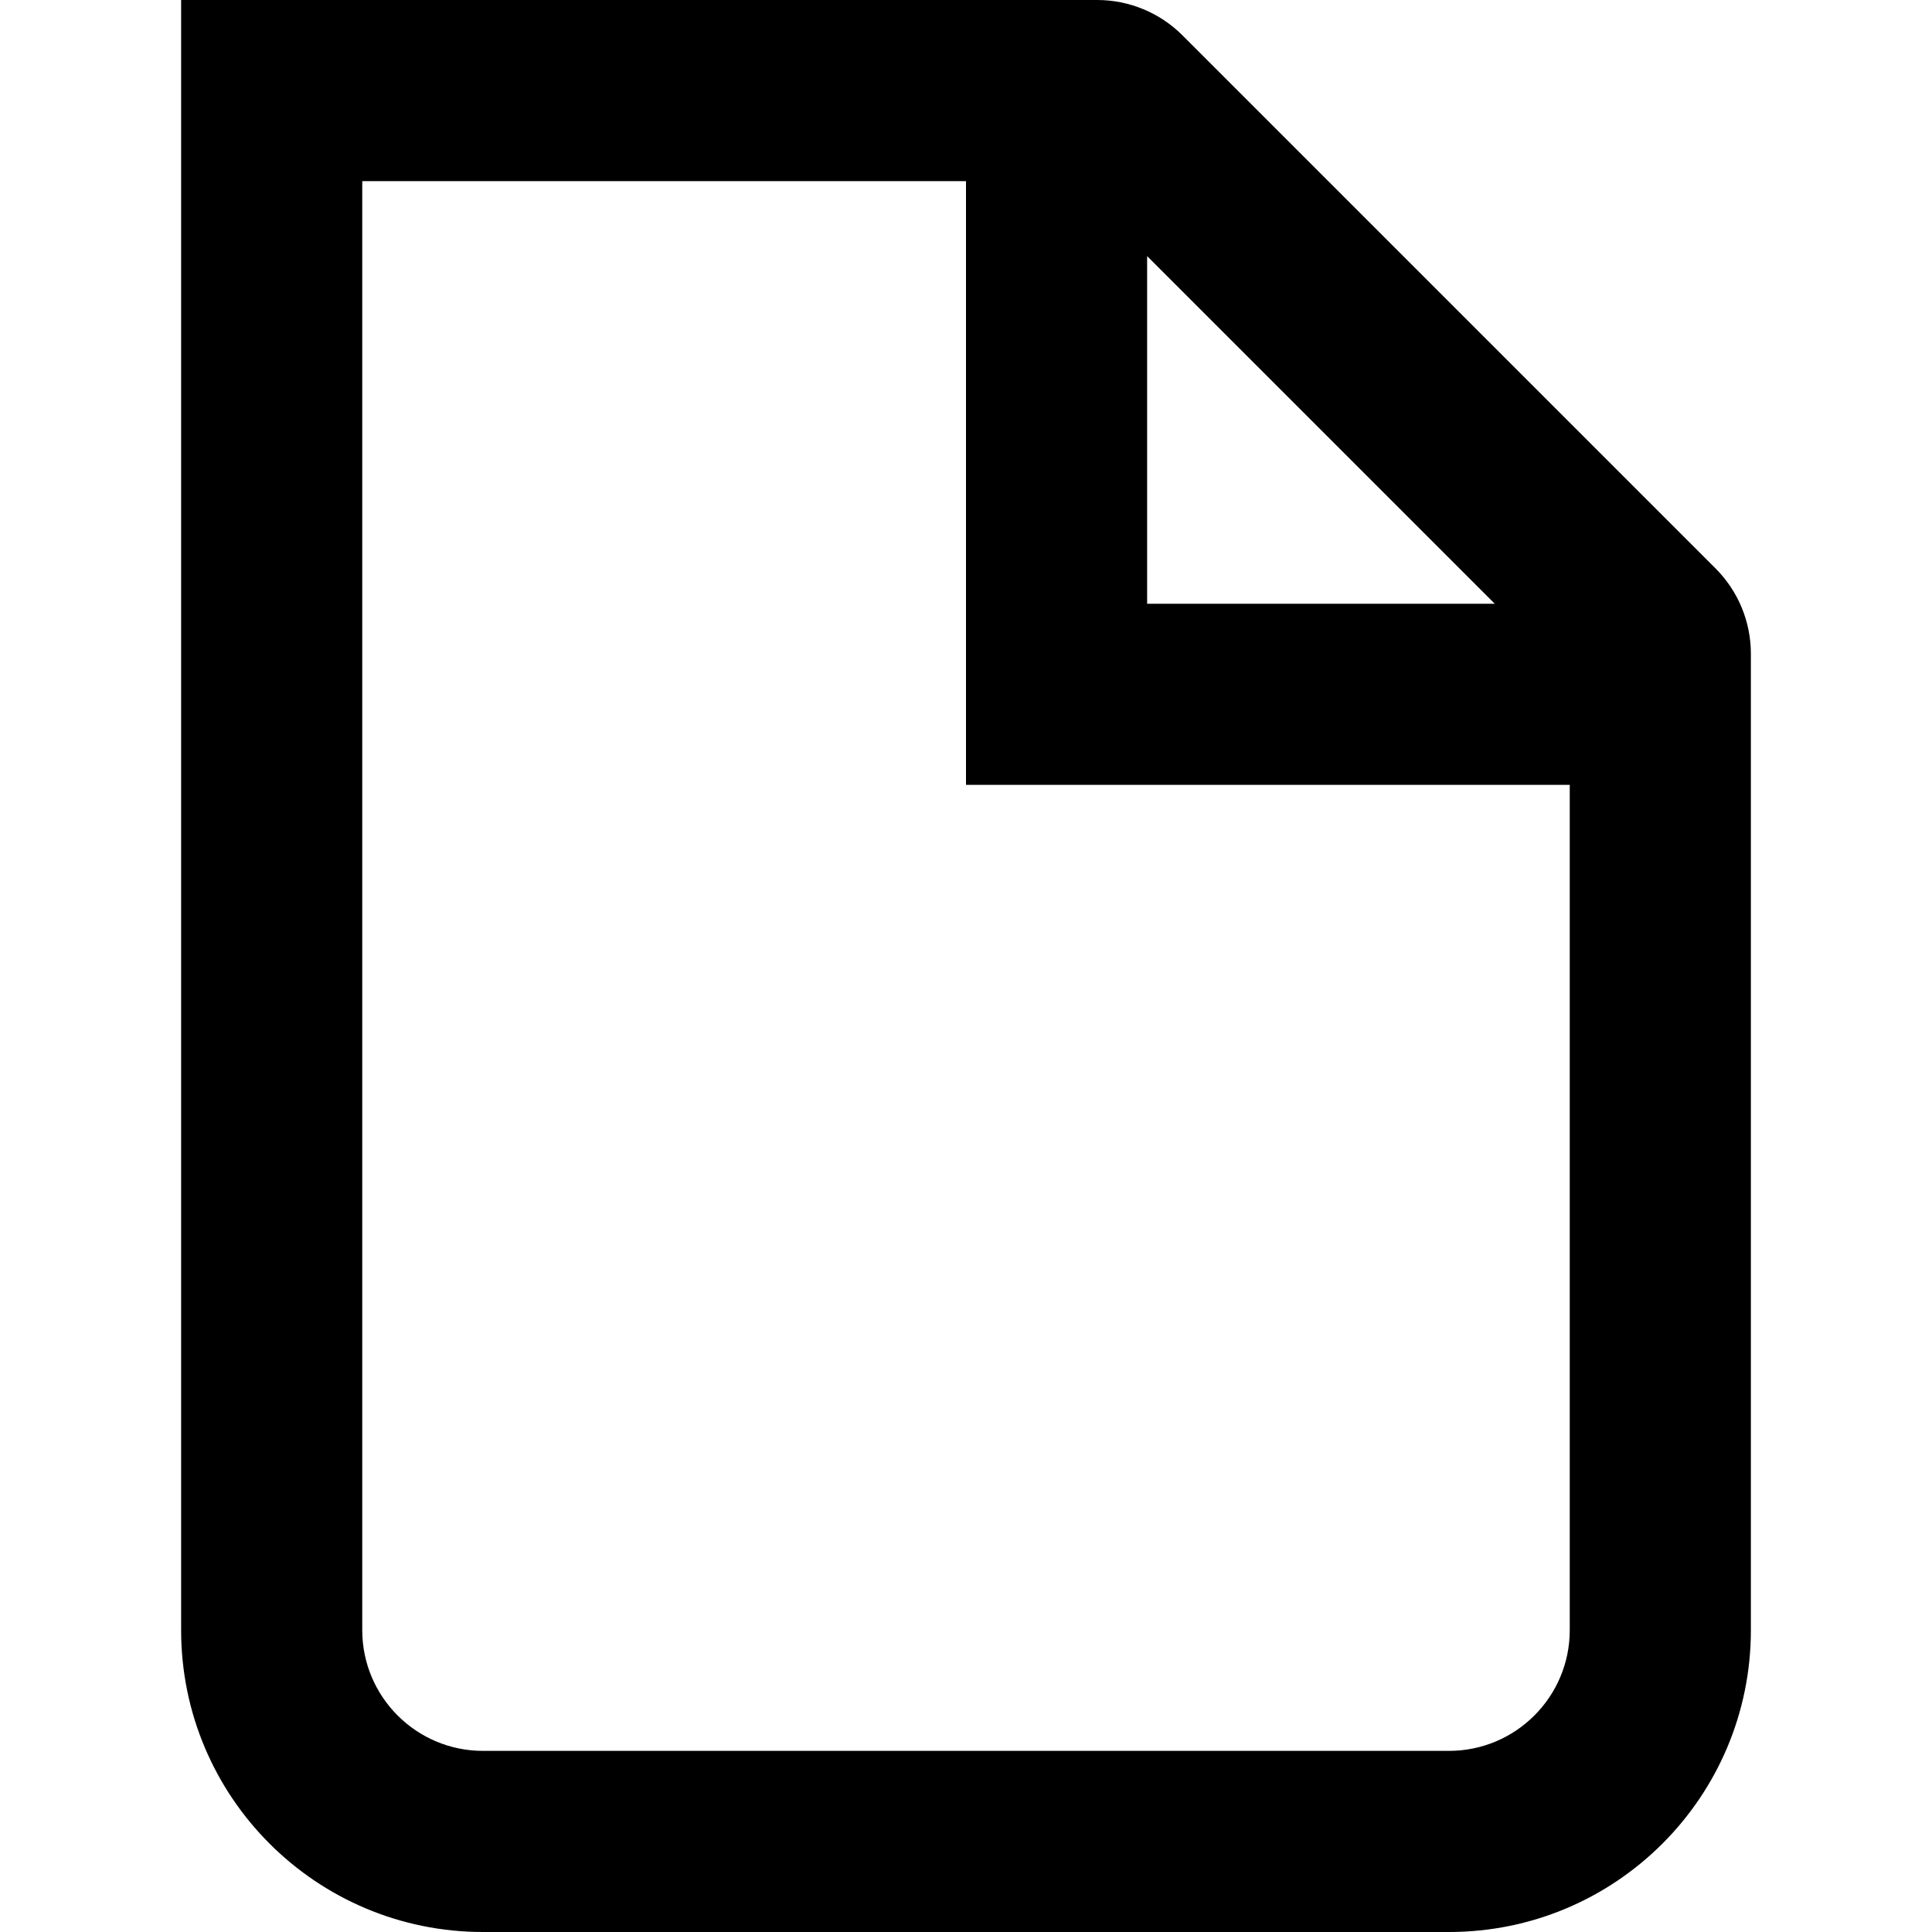
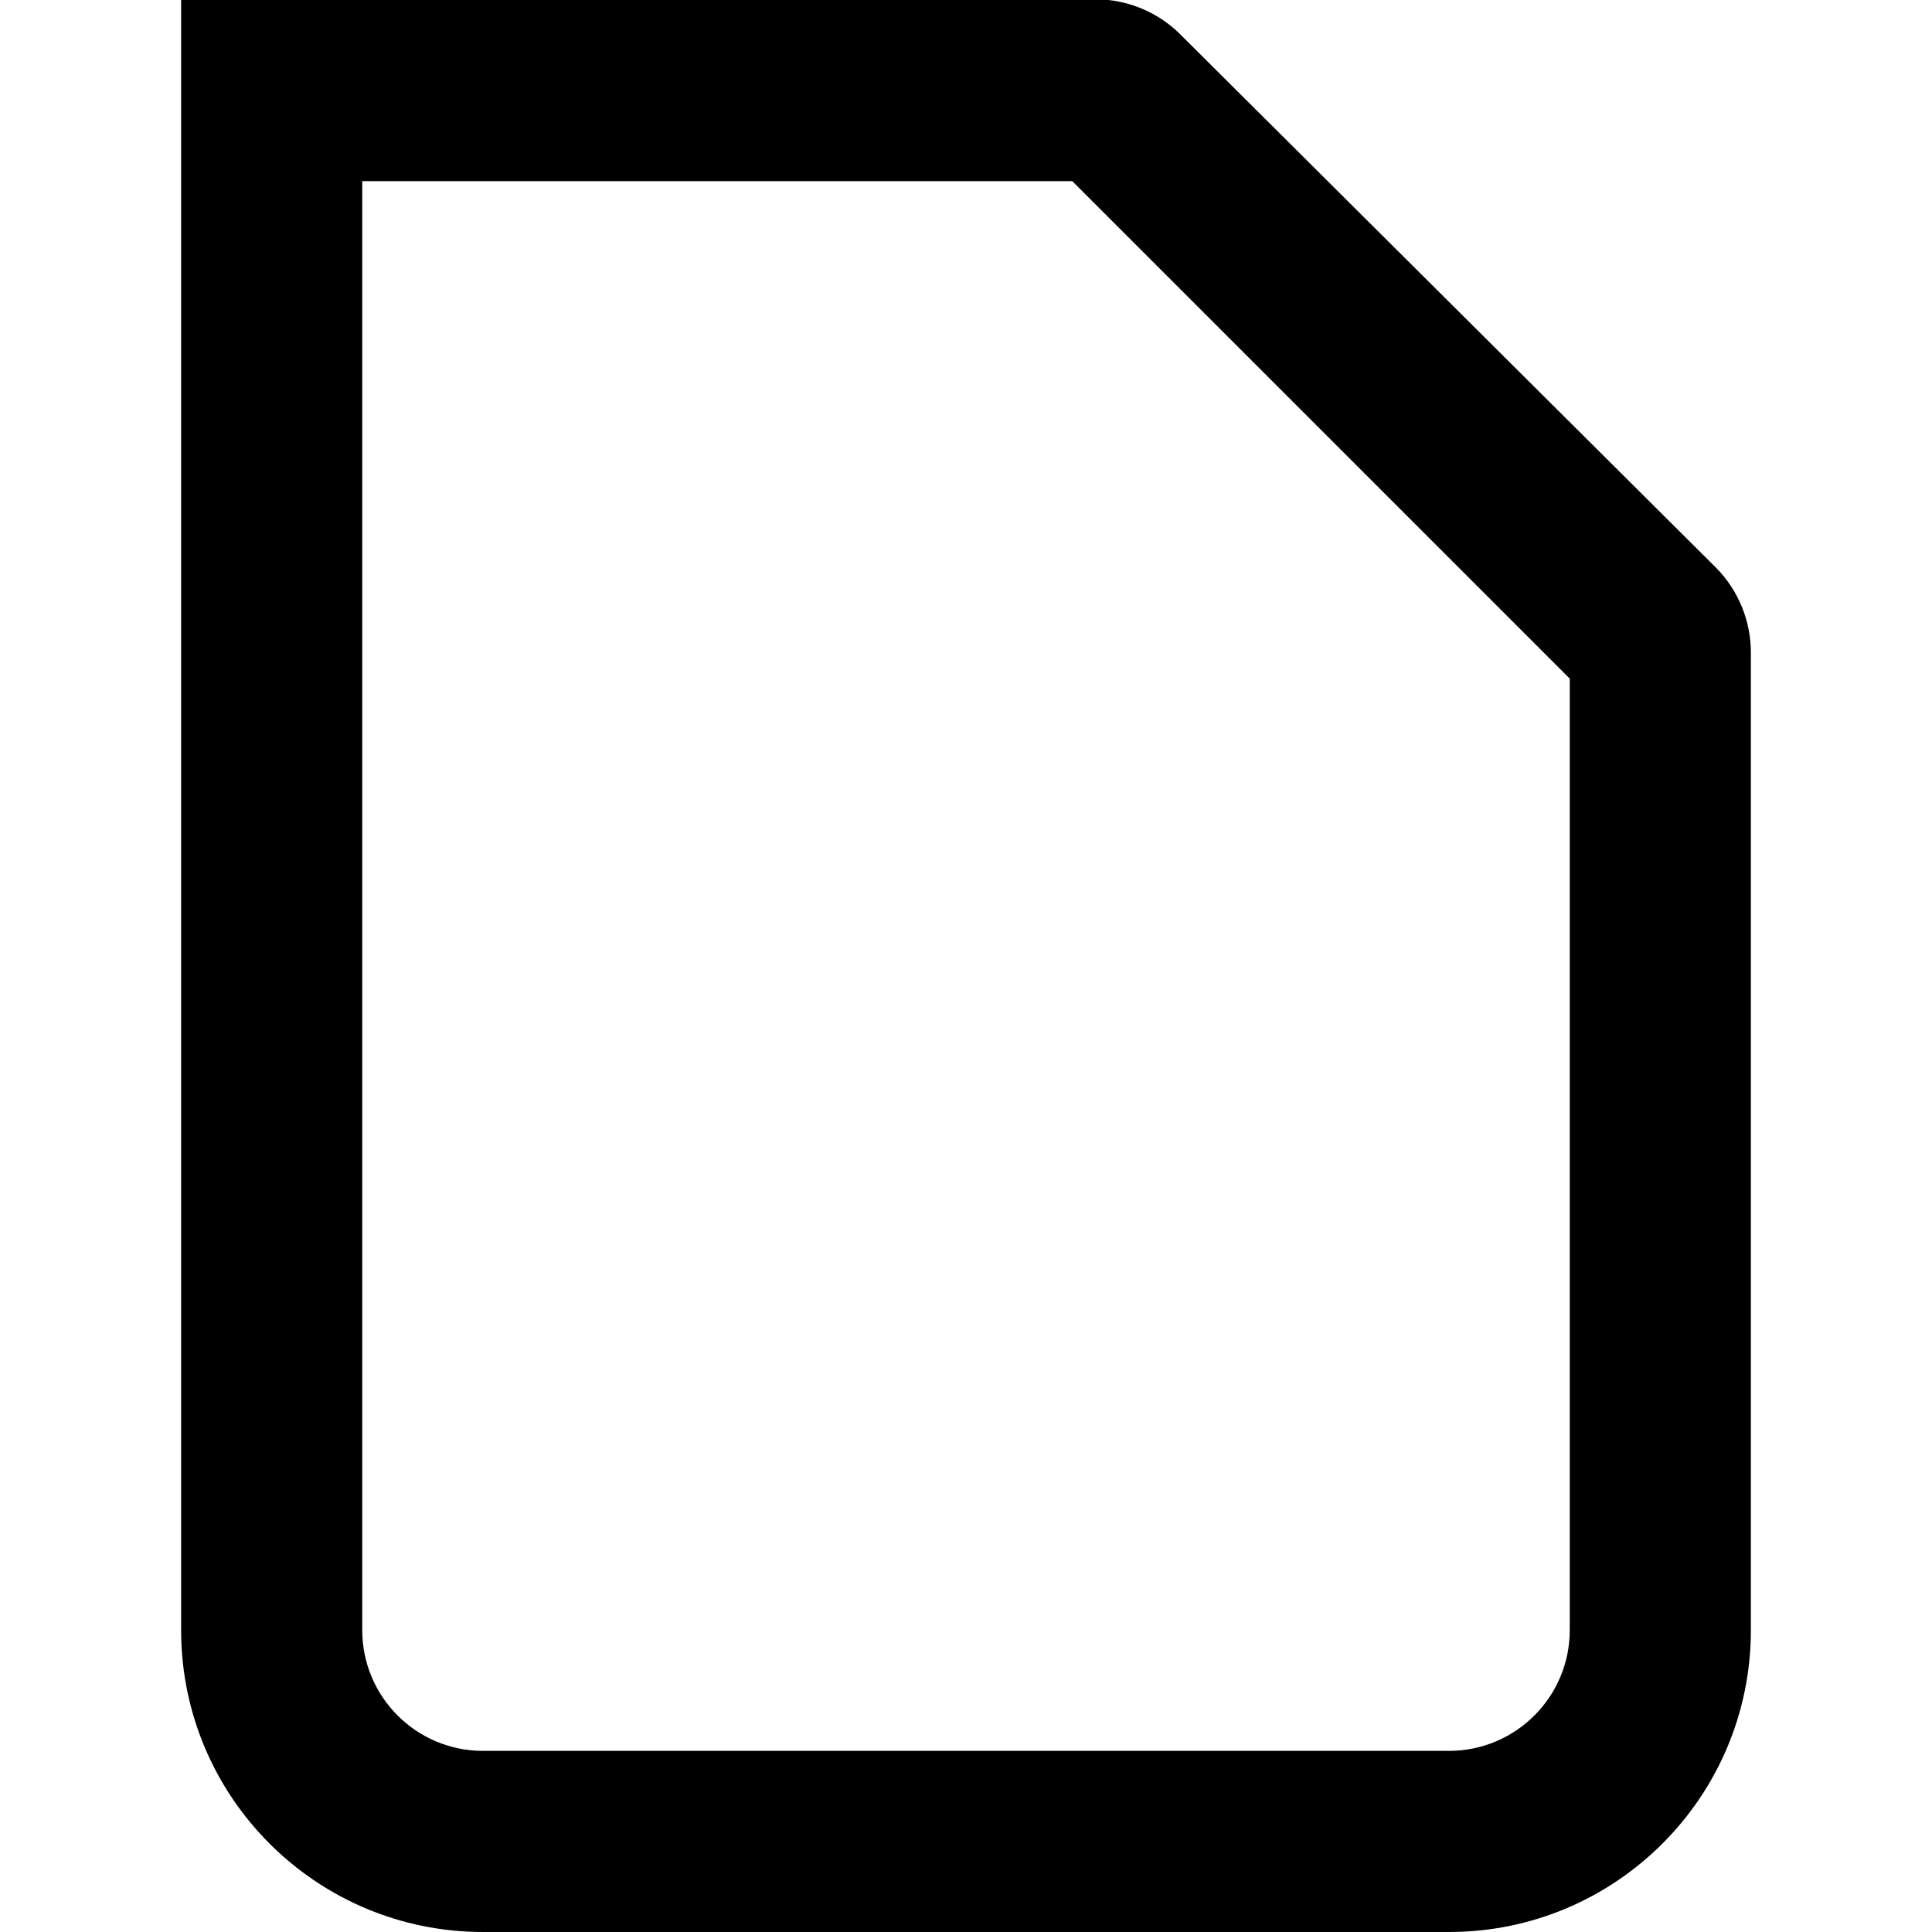
<svg data-testid="geist-icon" height="16" stroke-linejoin="round" viewBox="0 0 16 16" width="16" style="color: currentcolor;">
-   <path fill-rule="evenodd" clip-rule="evenodd" d="M14.5 6.5V13.5C14.5 14.881 13.381 16 12 16H4C2.619 16 1.5 14.881 1.5 13.5V1.5V0H3H8H9.086C9.351 0 9.605 0.105 9.793 0.293L14.207 4.707C14.395 4.895 14.5 5.149 14.5 5.414V6.5ZM13 6.5V13.5C13 14.052 12.552 14.5 12 14.5H4C3.448 14.5 3 14.052 3 13.5V1.5H8V5V6.5H9.5H13ZM9.5 2.121V5H12.379L9.5 2.121Z" fill="currentColor" />
+   <path fill="currentColor" d="M9.18 0a1 1 0 0 1 .61.3l4.42 4.4a1 1 0 0 1 .29.71v8.09A2.5 2.5 0 0 1 12 16H4a2.5 2.5 0 0 1-2.5-2.5V0h7.69M3 13.5a1 1 0 0 0 1 1h8a1 1 0 0 0 1-1V5.62L8.88 1.5H3z" />
</svg>
